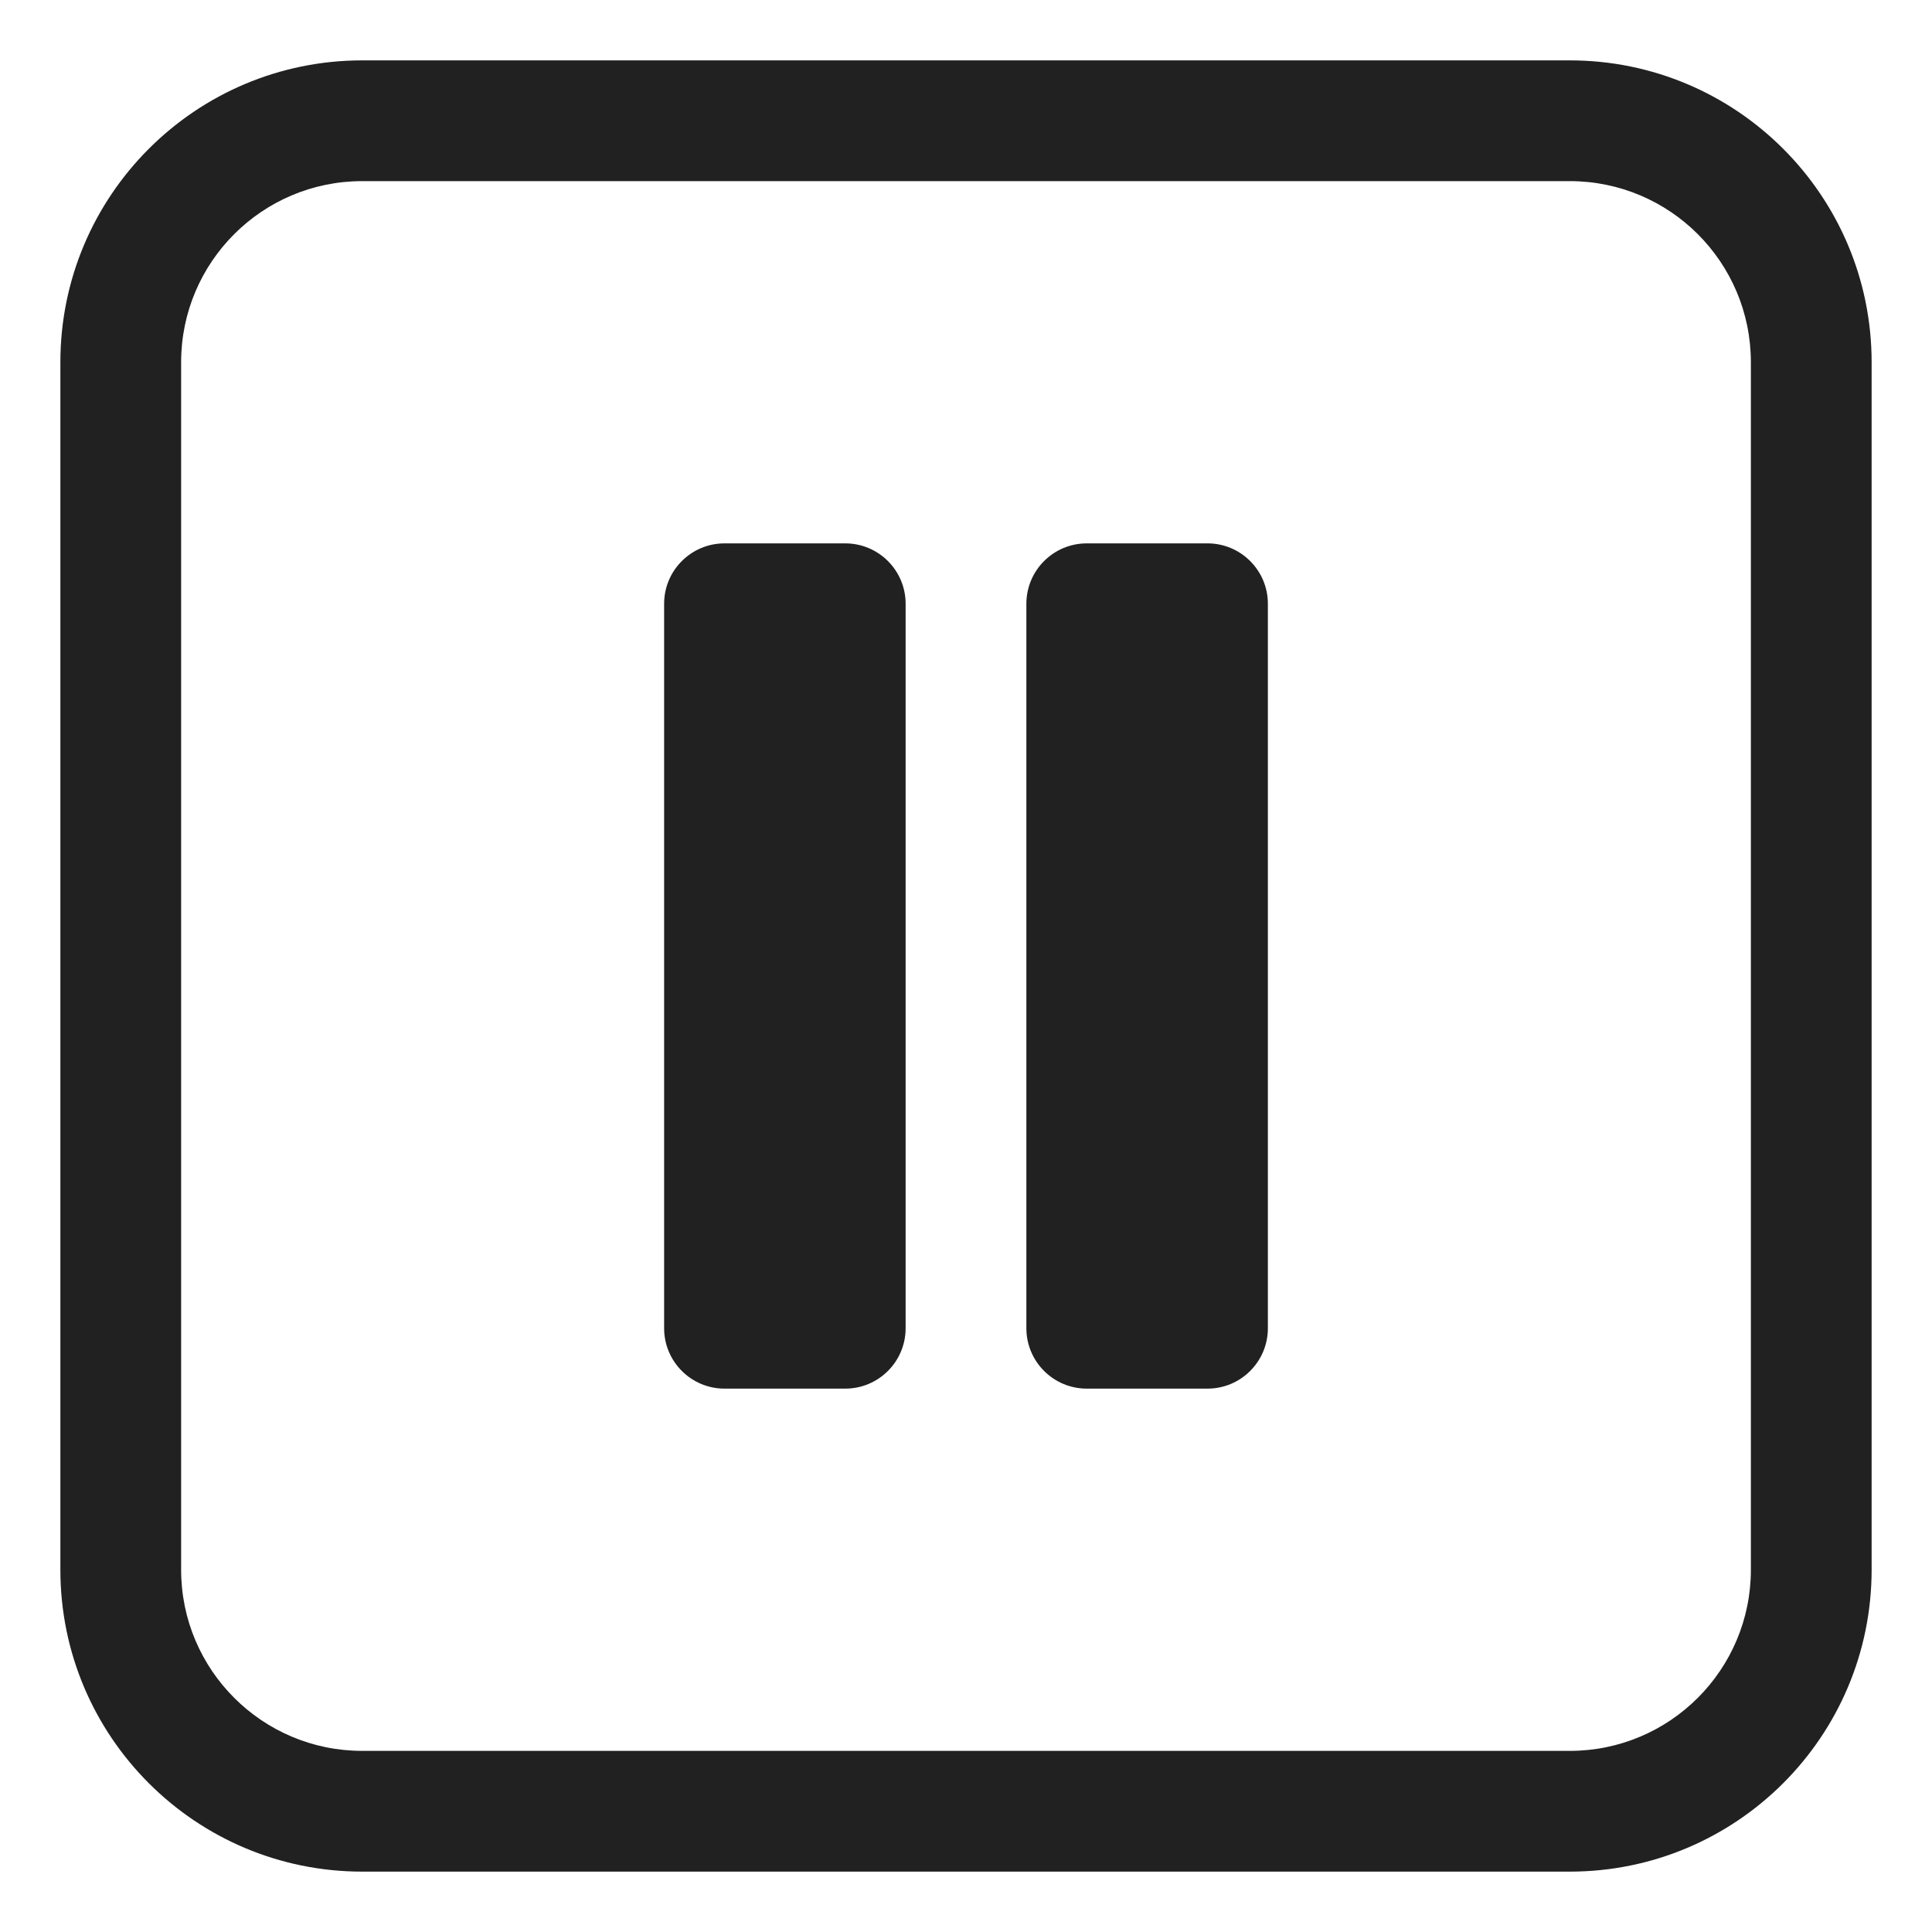
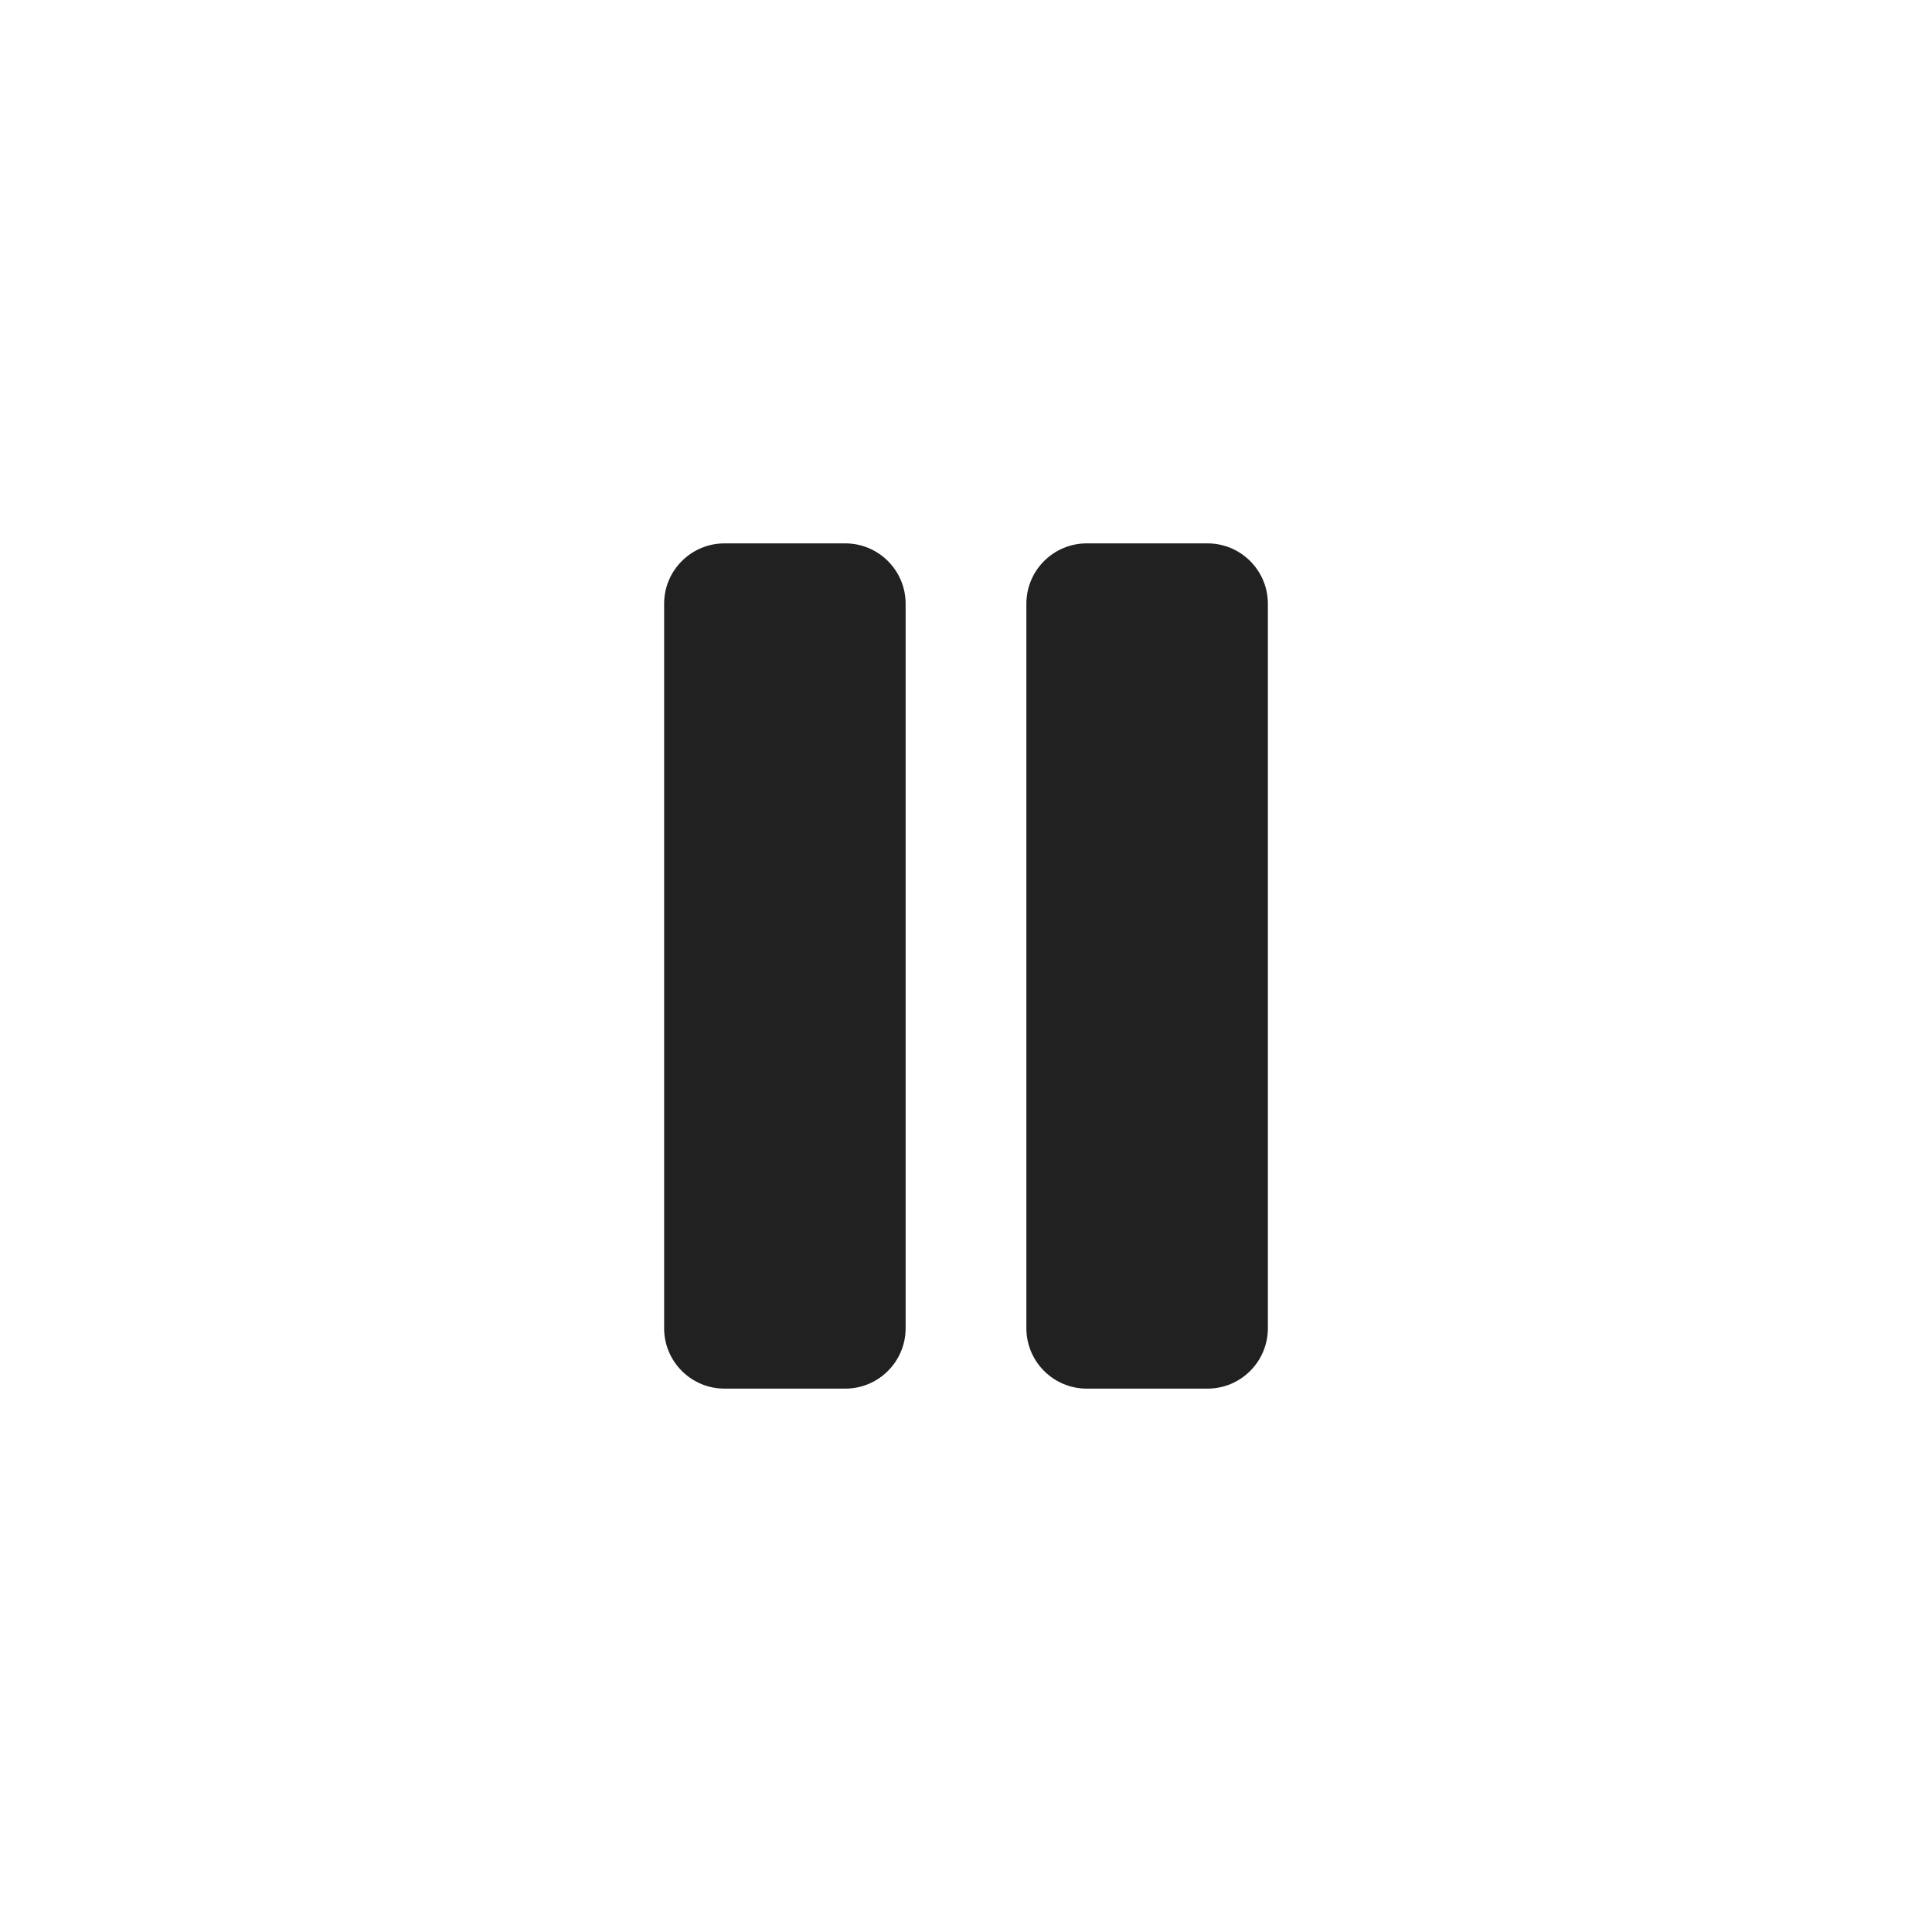
<svg xmlns="http://www.w3.org/2000/svg" width="320" height="320" viewBox="0 0 32 32" fill="none">
  <path d="M11 10C11 9.448 11.448 9 12 9H14C14.552 9 15 9.448 15 10V22C15 22.552 14.552 23 14 23H12C11.448 23 11 22.552 11 22V10Z" fill="#212121" />
  <path d="M18 9C17.448 9 17 9.448 17 10V22C17 22.552 17.448 23 18 23H20C20.552 23 21 22.552 21 22V10C21 9.448 20.552 9 20 9H18Z" fill="#212121" />
-   <path d="M1 6C1 3.239 3.239 1 6 1H26C28.761 1 31 3.239 31 6V26C31 28.761 28.761 31 26 31H6C3.239 31 1 28.761 1 26V6ZM6 3C4.343 3 3 4.343 3 6V26C3 27.657 4.343 29 6 29H26C27.657 29 29 27.657 29 26V6C29 4.343 27.657 3 26 3H6Z" fill="#212121" />
</svg>
